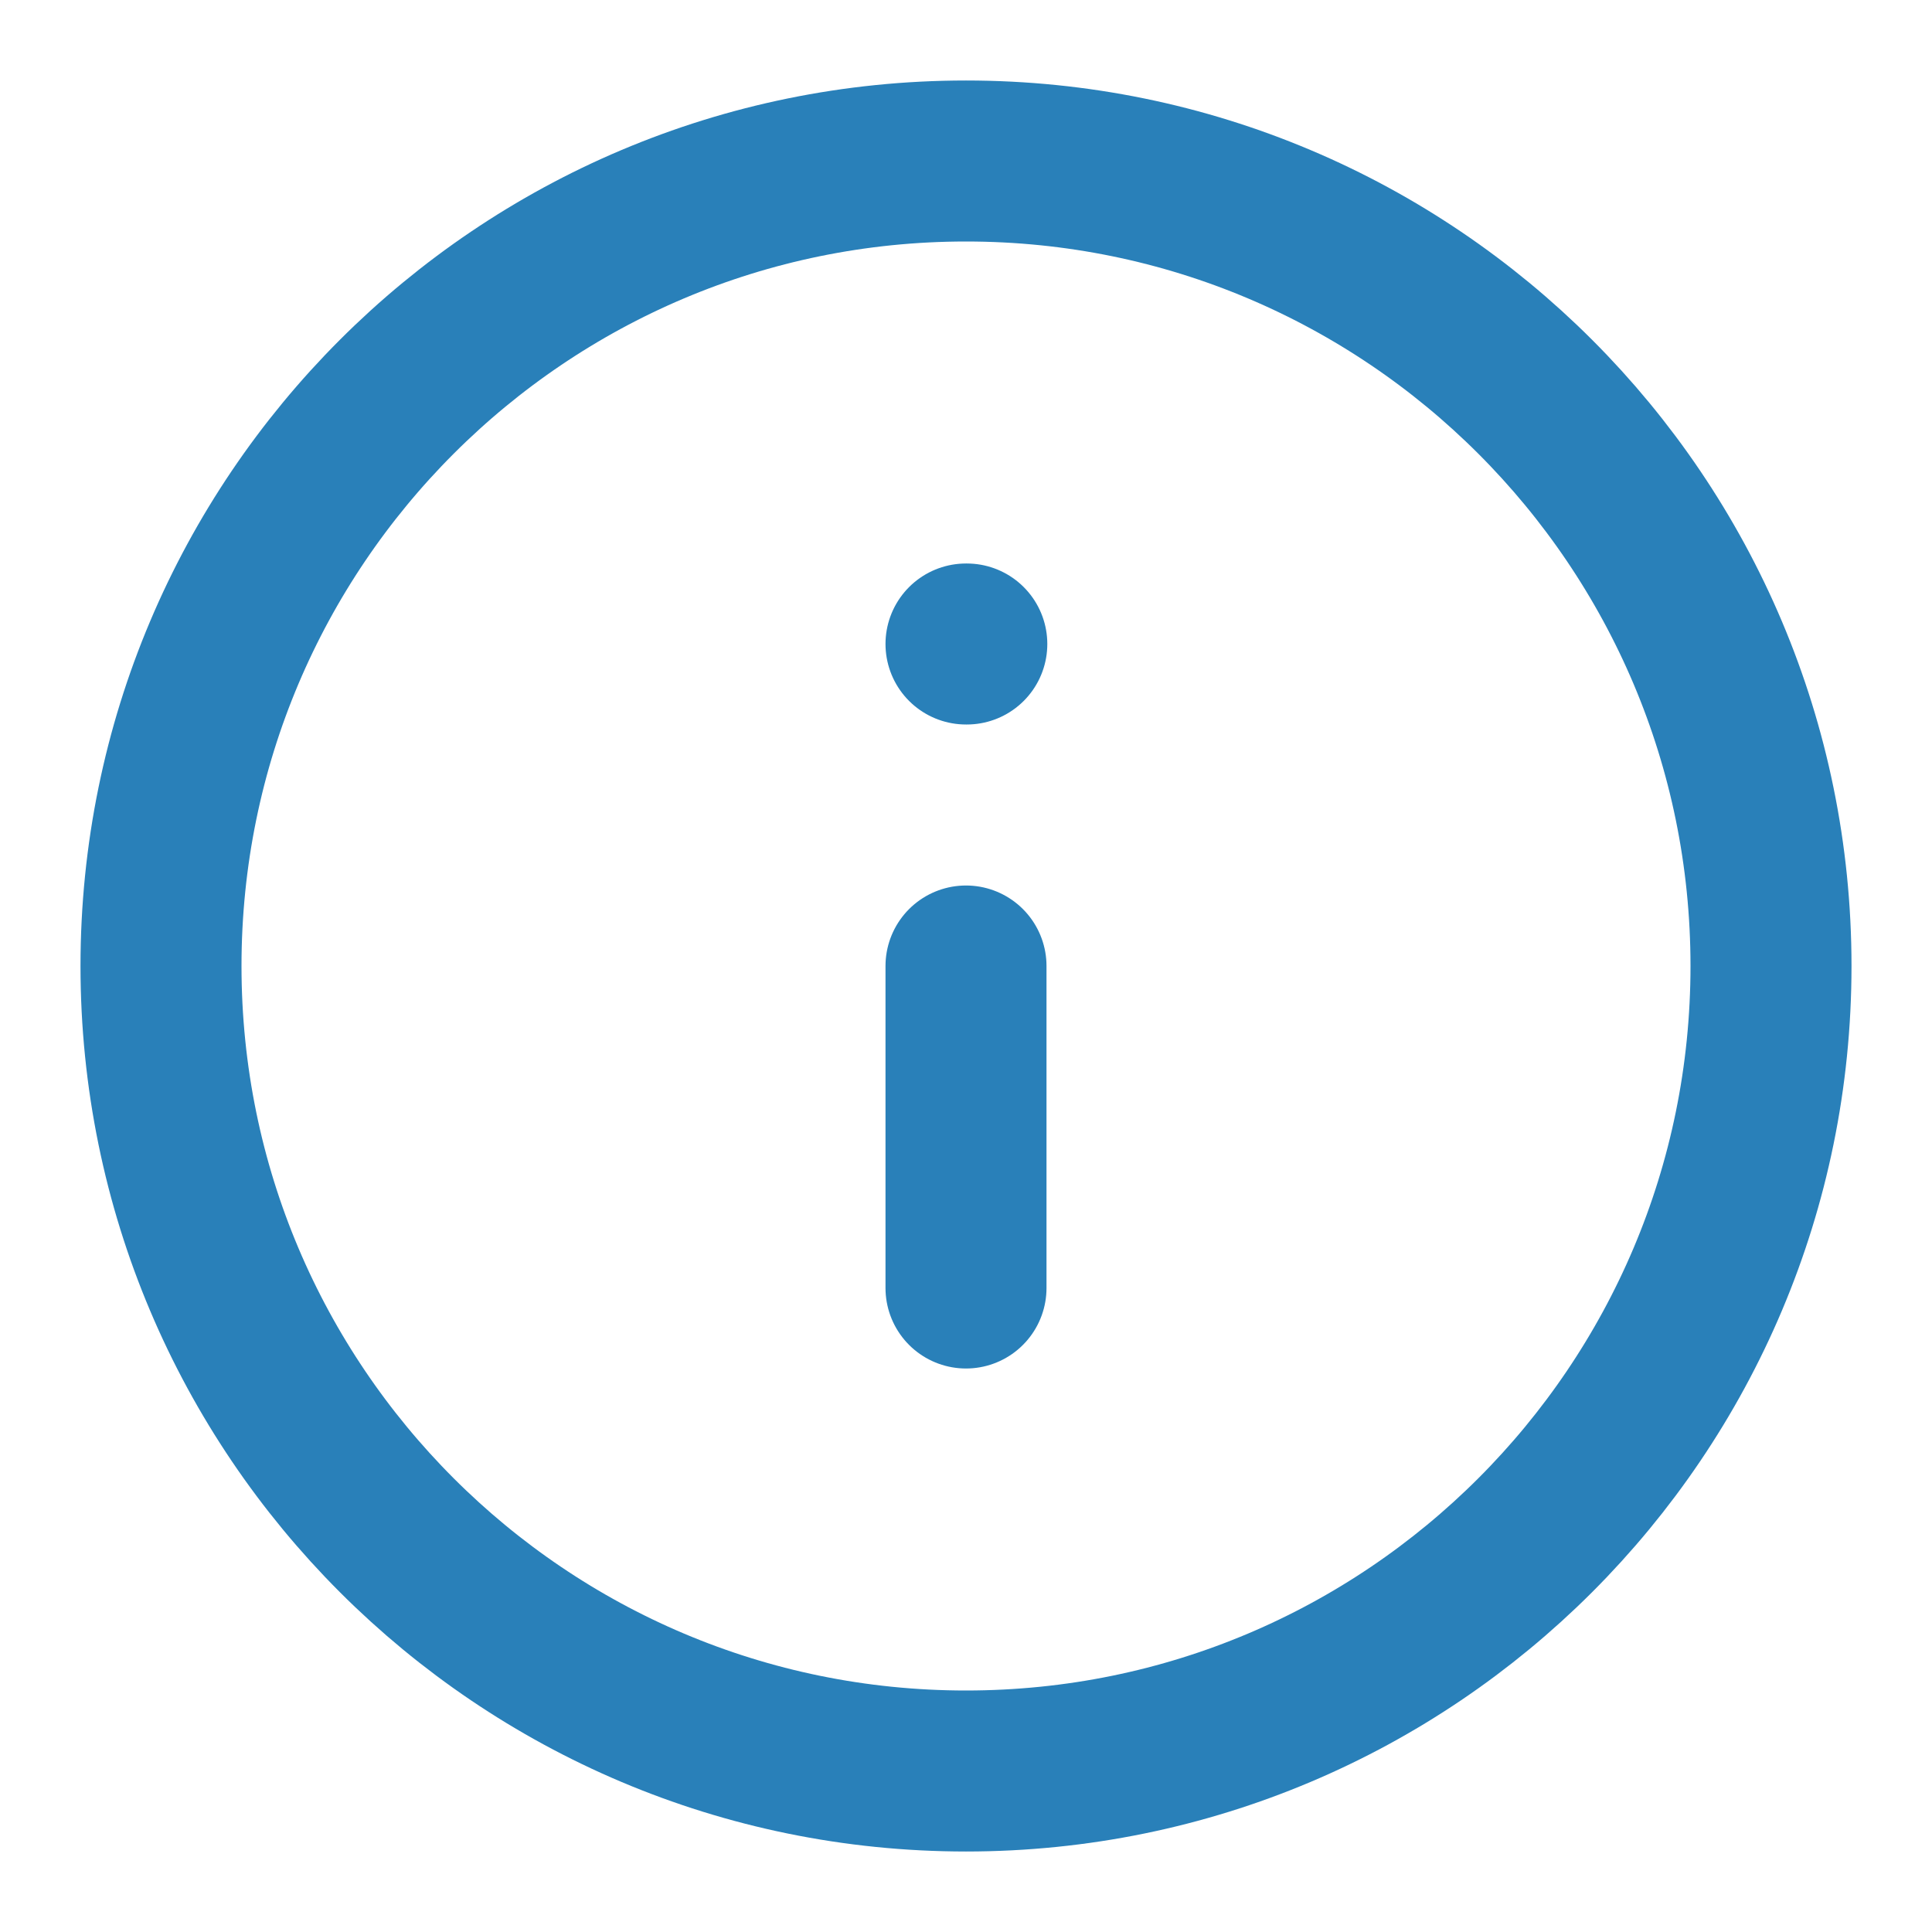
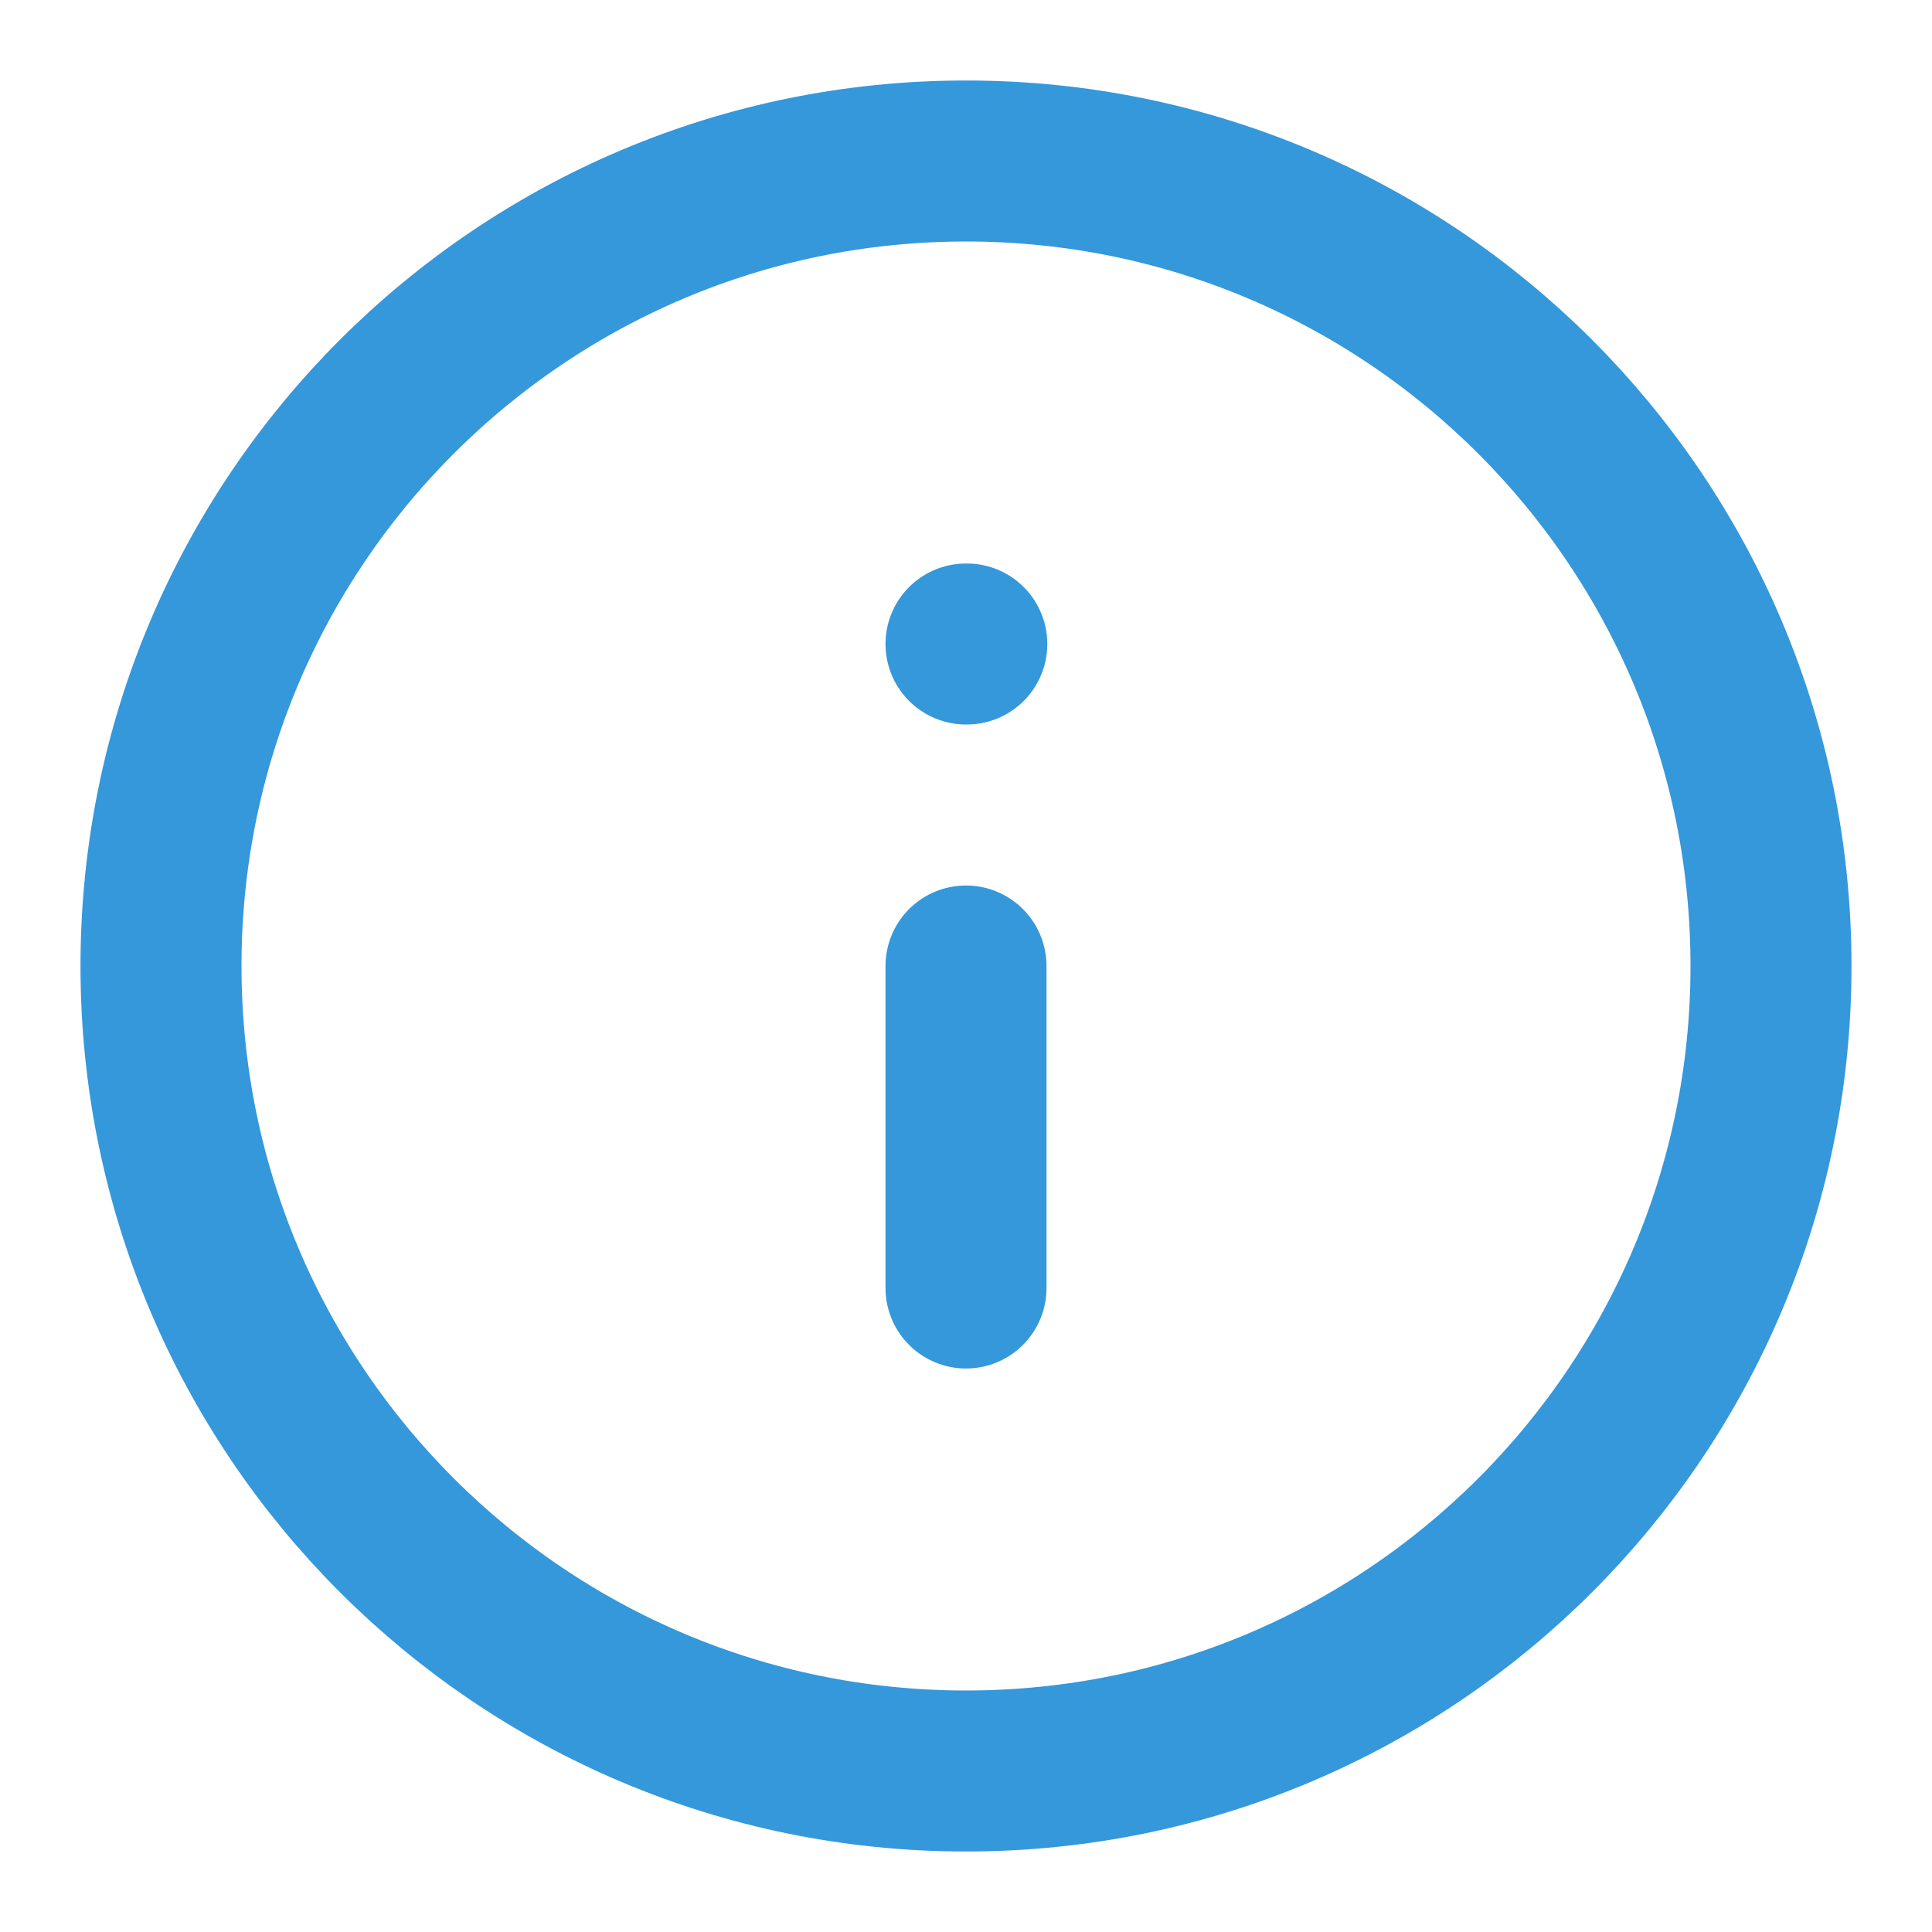
<svg xmlns="http://www.w3.org/2000/svg" width="24" height="24" viewBox="0 0 24 24" fill="none">
-   <path d="M12 22C17.523 22 22 17.523 22 12C22 6.477 17.523 2 12 2C6.477 2 2 6.477 2 12C2 17.523 6.477 22 12 22Z" stroke="#2980B9" stroke-width="2" stroke-linecap="round" stroke-linejoin="round" />
-   <path d="M12 16V12" stroke="#2980B9" stroke-width="2" stroke-linecap="round" stroke-linejoin="round" />
-   <path d="M12 8H12.01" stroke="#2980B9" stroke-width="2" stroke-linecap="round" stroke-linejoin="round" />
+   <path d="M12 22C17.523 22 22 17.523 22 12C22 6.477 17.523 2 12 2C6.477 2 2 6.477 2 12C2 17.523 6.477 22 12 22Z" stroke="#3498DB" stroke-width="2" stroke-linecap="round" stroke-linejoin="round" />
+   <path d="M12 16V12" stroke="#3498DB" stroke-width="2" stroke-linecap="round" stroke-linejoin="round" />
+   <path d="M12 8H12.01" stroke="#3498DB" stroke-width="2" stroke-linecap="round" stroke-linejoin="round" />
</svg>
